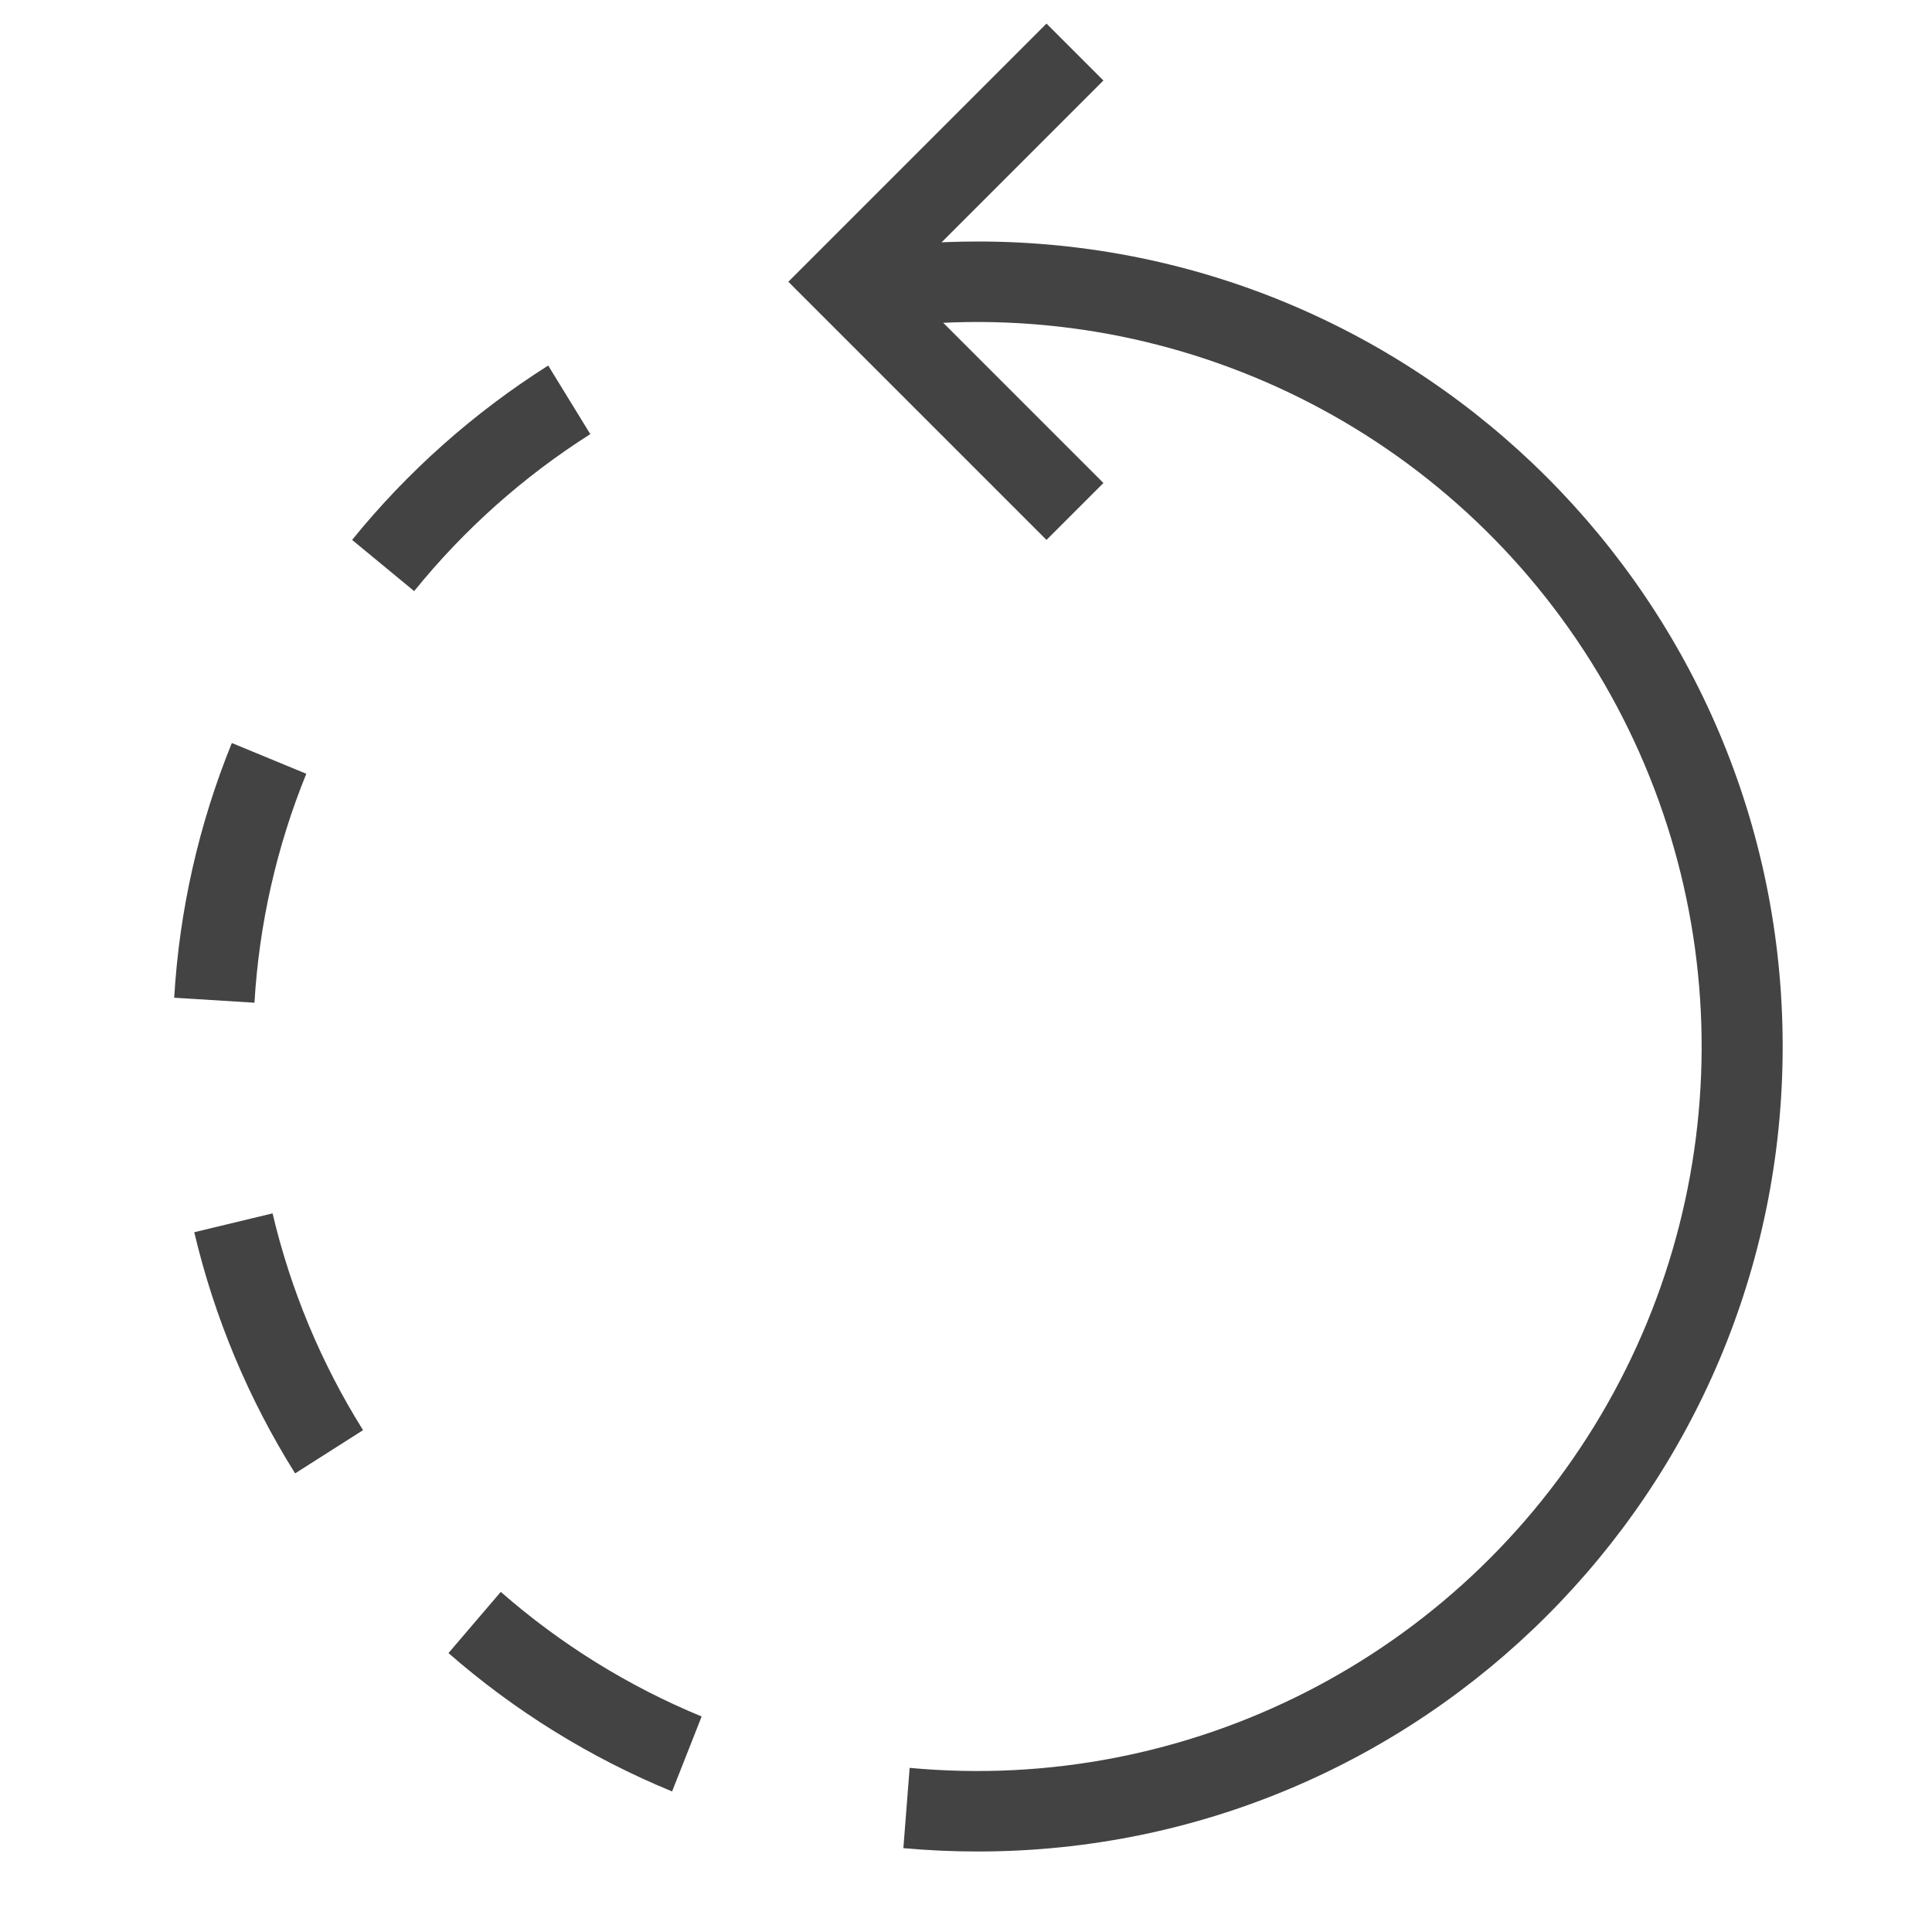
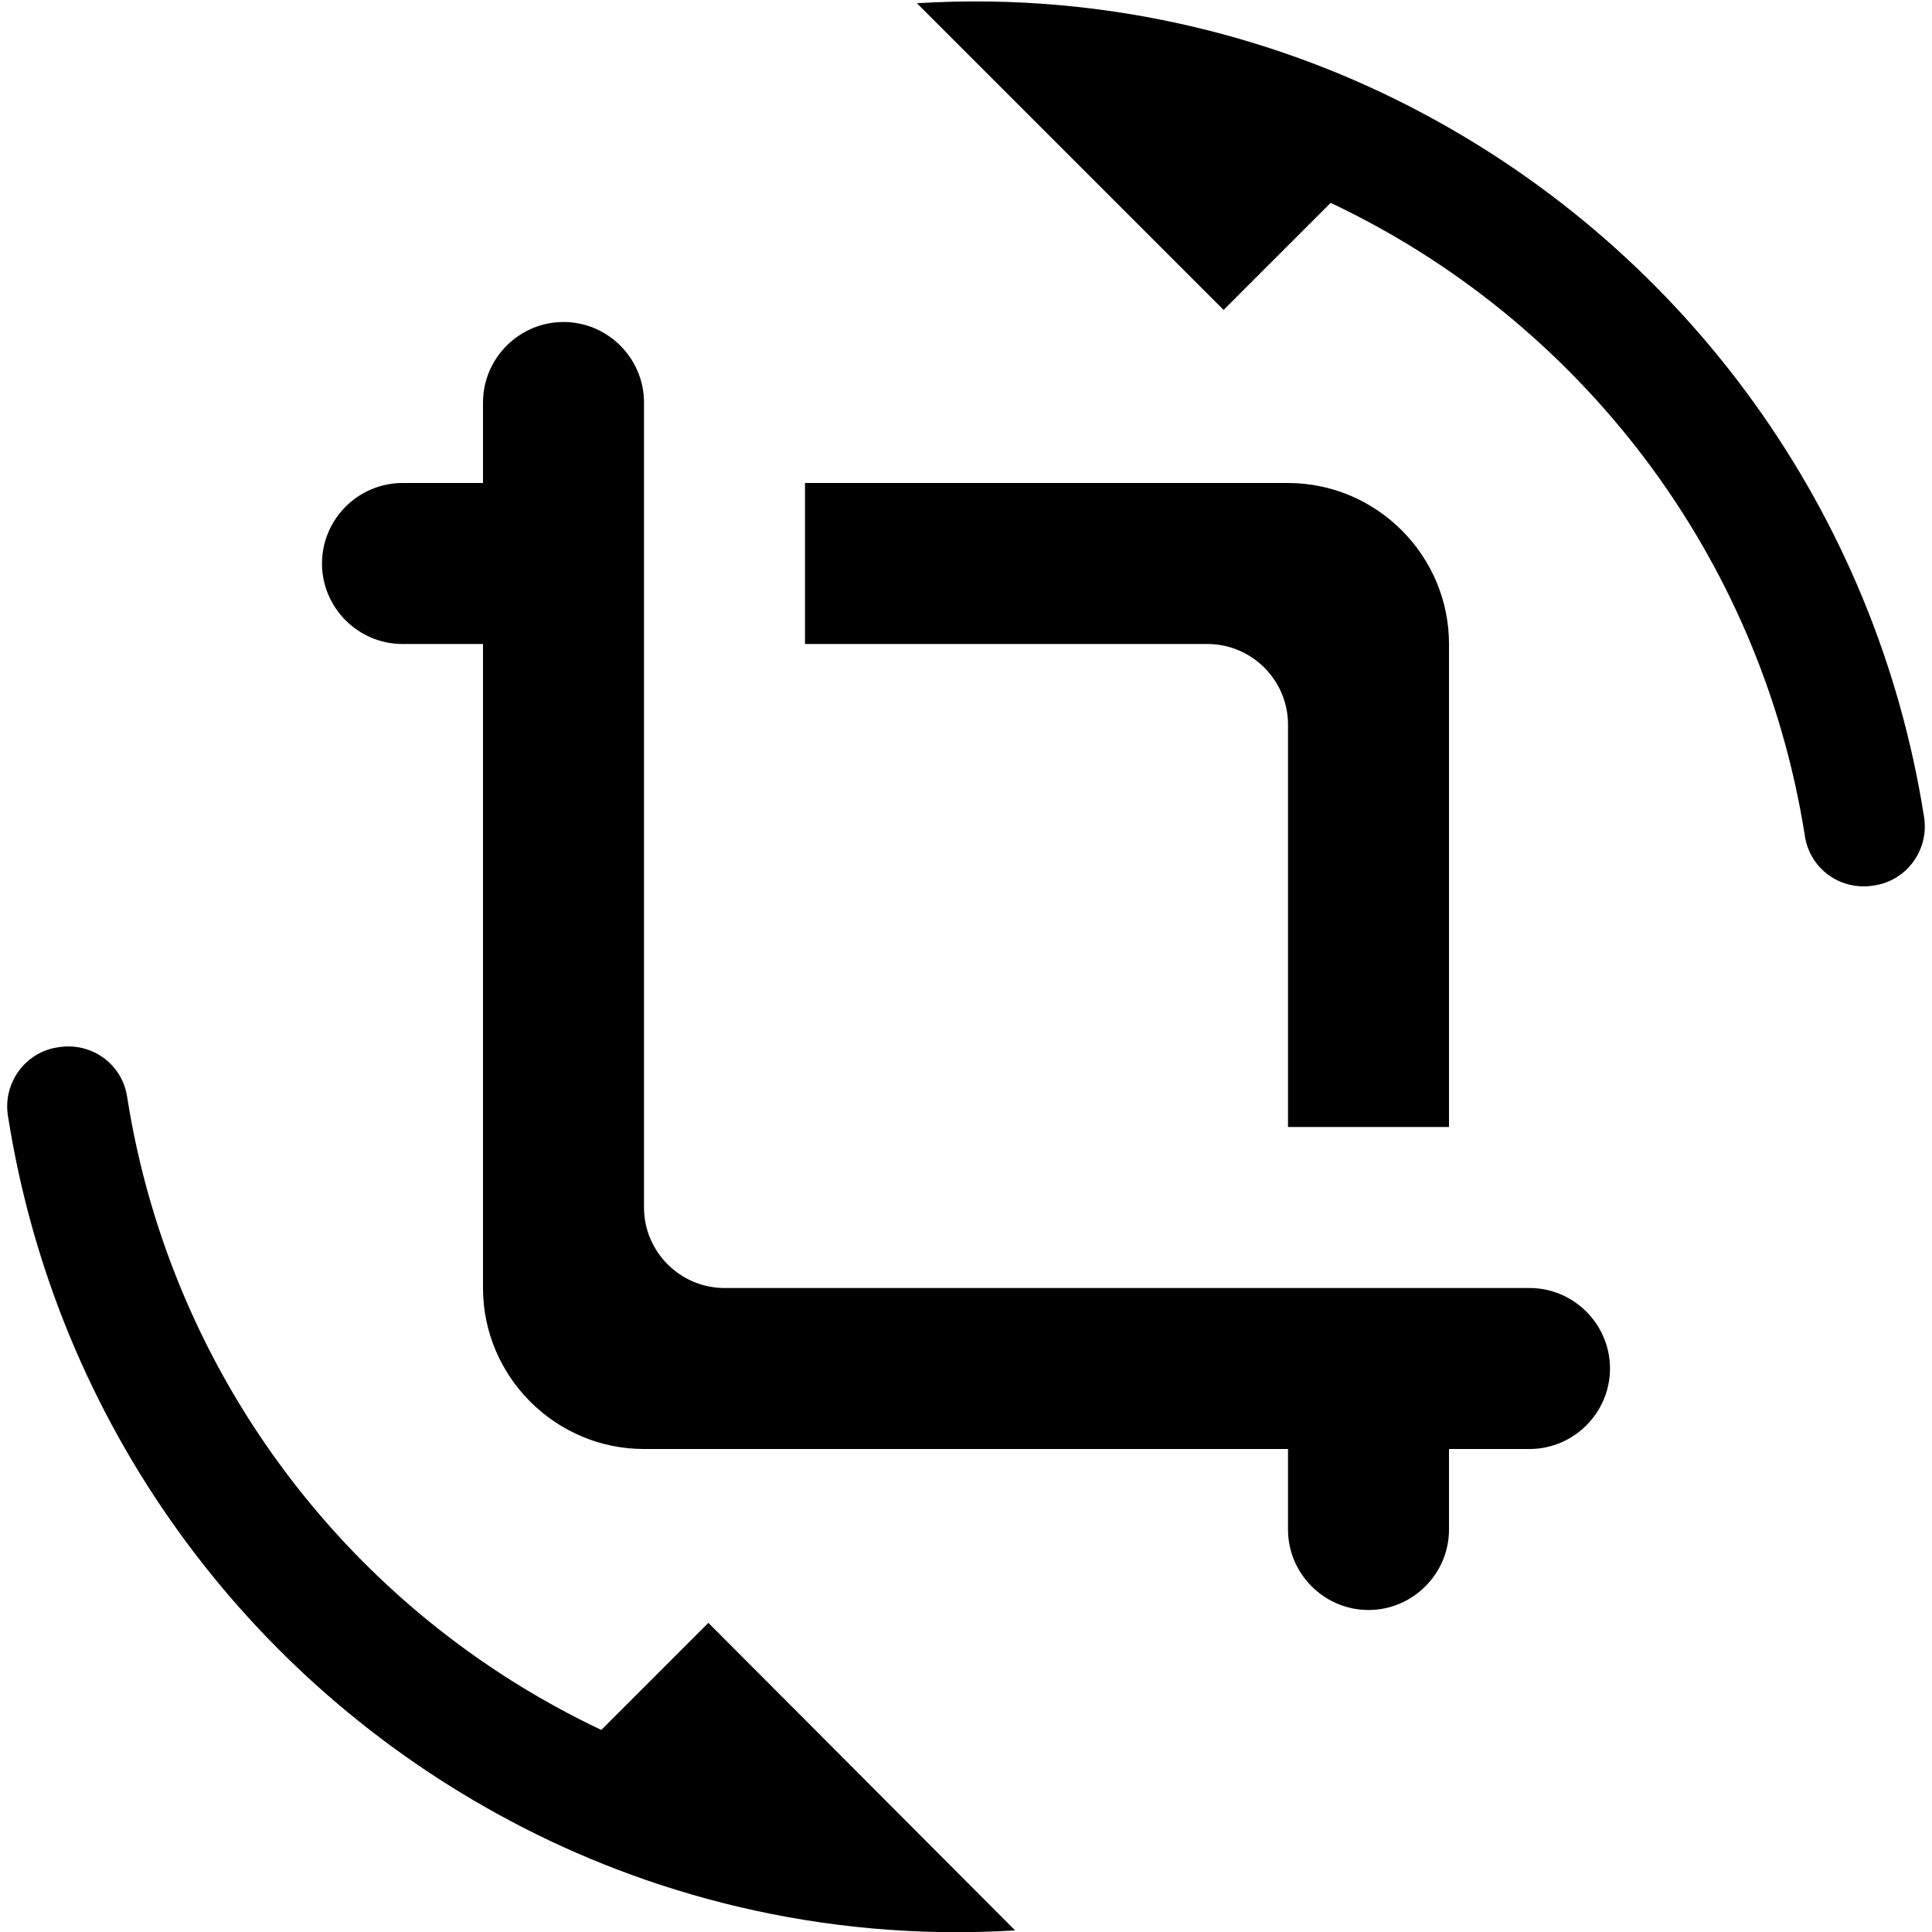
- <svg xmlns="http://www.w3.org/2000/svg" width="24" height="24" viewBox="0 0 24 24">
-   <g fill="none" fill-rule="evenodd">
-     <path d="M0 0h24v24H0z" />
-     <path fill="#434343" d="M8.349 22.254a10.002 10.002 0 0 1-2.778-1.719l.65-.76a9.002 9.002 0 0 0 2.495 1.548l-.367.931zm2.873.704l.078-.997a9 9 0 1 0-.557-17.852l-.14-.99A10.076 10.076 0 0 1 12.145 3c5.523 0 10 4.477 10 10s-4.477 10-10 10c-.312 0-.62-.014-.924-.042zm-7.556-4.655a9.942 9.942 0 0 1-1.253-2.996l.973-.234a8.948 8.948 0 0 0 1.124 2.693l-.844.537zm-1.502-5.91A9.949 9.949 0 0 1 2.88 9.23l.925.382a8.954 8.954 0 0 0-.644 2.844l-.998-.062zm2.21-5.686c.687-.848 1.51-1.58 2.436-2.166l.523.852a9.048 9.048 0 0 0-2.188 1.95l-.771-.636z" />
-     <path stroke="#434343" stroke-linecap="square" d="M13 1l-2.5 2.5L13 6" />
-   </g>
+ <svg xmlns="http://www.w3.org/2000/svg" height="24" viewBox="0 0 24 24" width="24">
+   <path d="M0 0h24v24H0V0z" fill="none" />
+   <path d="M16 9v5h2V8c0-1.1-.9-2-2-2h-6v2h5c.55 0 1 .45 1 1zm3 7H9c-.55 0-1-.45-1-1V5c0-.55-.45-1-1-1s-1 .45-1 1v1H5c-.55 0-1 .45-1 1s.45 1 1 1h1v8c0 1.1.9 2 2 2h8v1c0 .55.45 1 1 1s1-.45 1-1v-1h1c.55 0 1-.45 1-1s-.45-1-1-1zM17.66 1.4C15.99.51 13.83-.11 11.39.04l3.81 3.81 1.33-1.33c3.09 1.46 5.34 4.37 5.89 7.86.06.41.44.69.86.62.41-.06.69-.45.62-.86-.6-3.8-2.96-7-6.24-8.74zM7.47 21.49c-3.09-1.46-5.34-4.37-5.89-7.86-.06-.41-.44-.69-.86-.62-.41.06-.69.45-.62.86.6 3.81 2.96 7.01 6.24 8.75 1.67.89 3.83 1.51 6.27 1.36L8.8 20.16l-1.33 1.33z" />
</svg>
